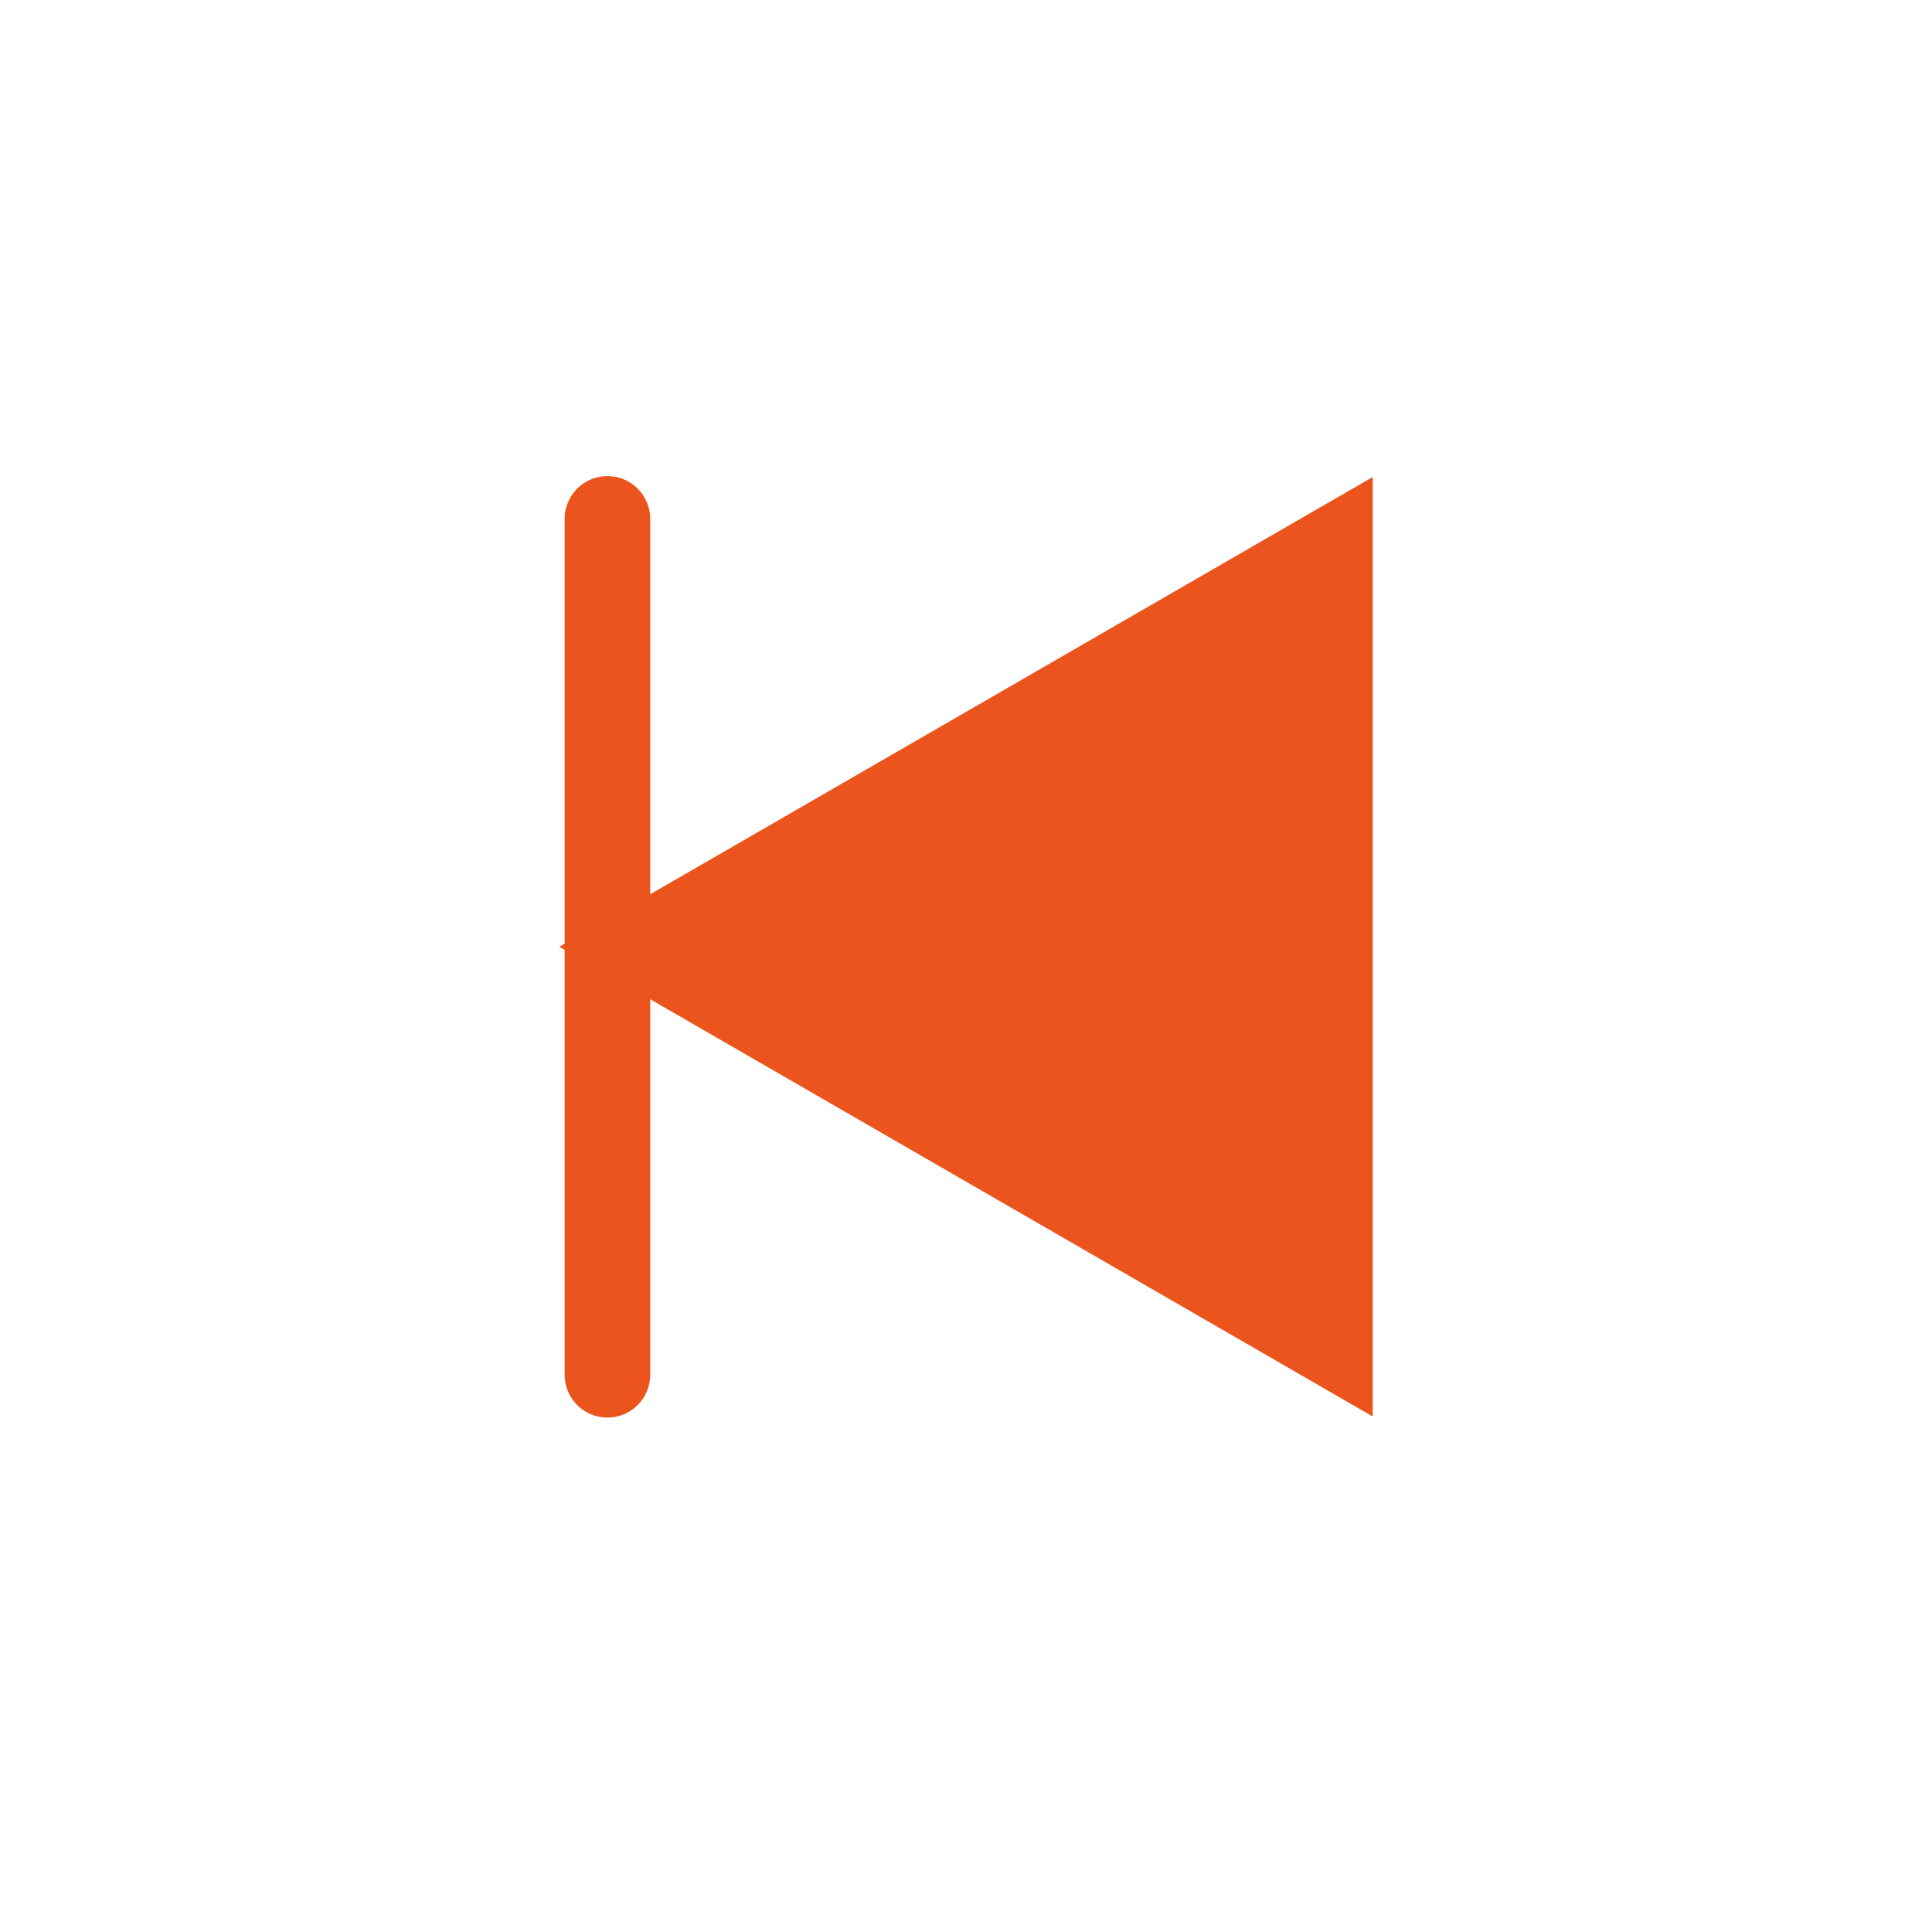
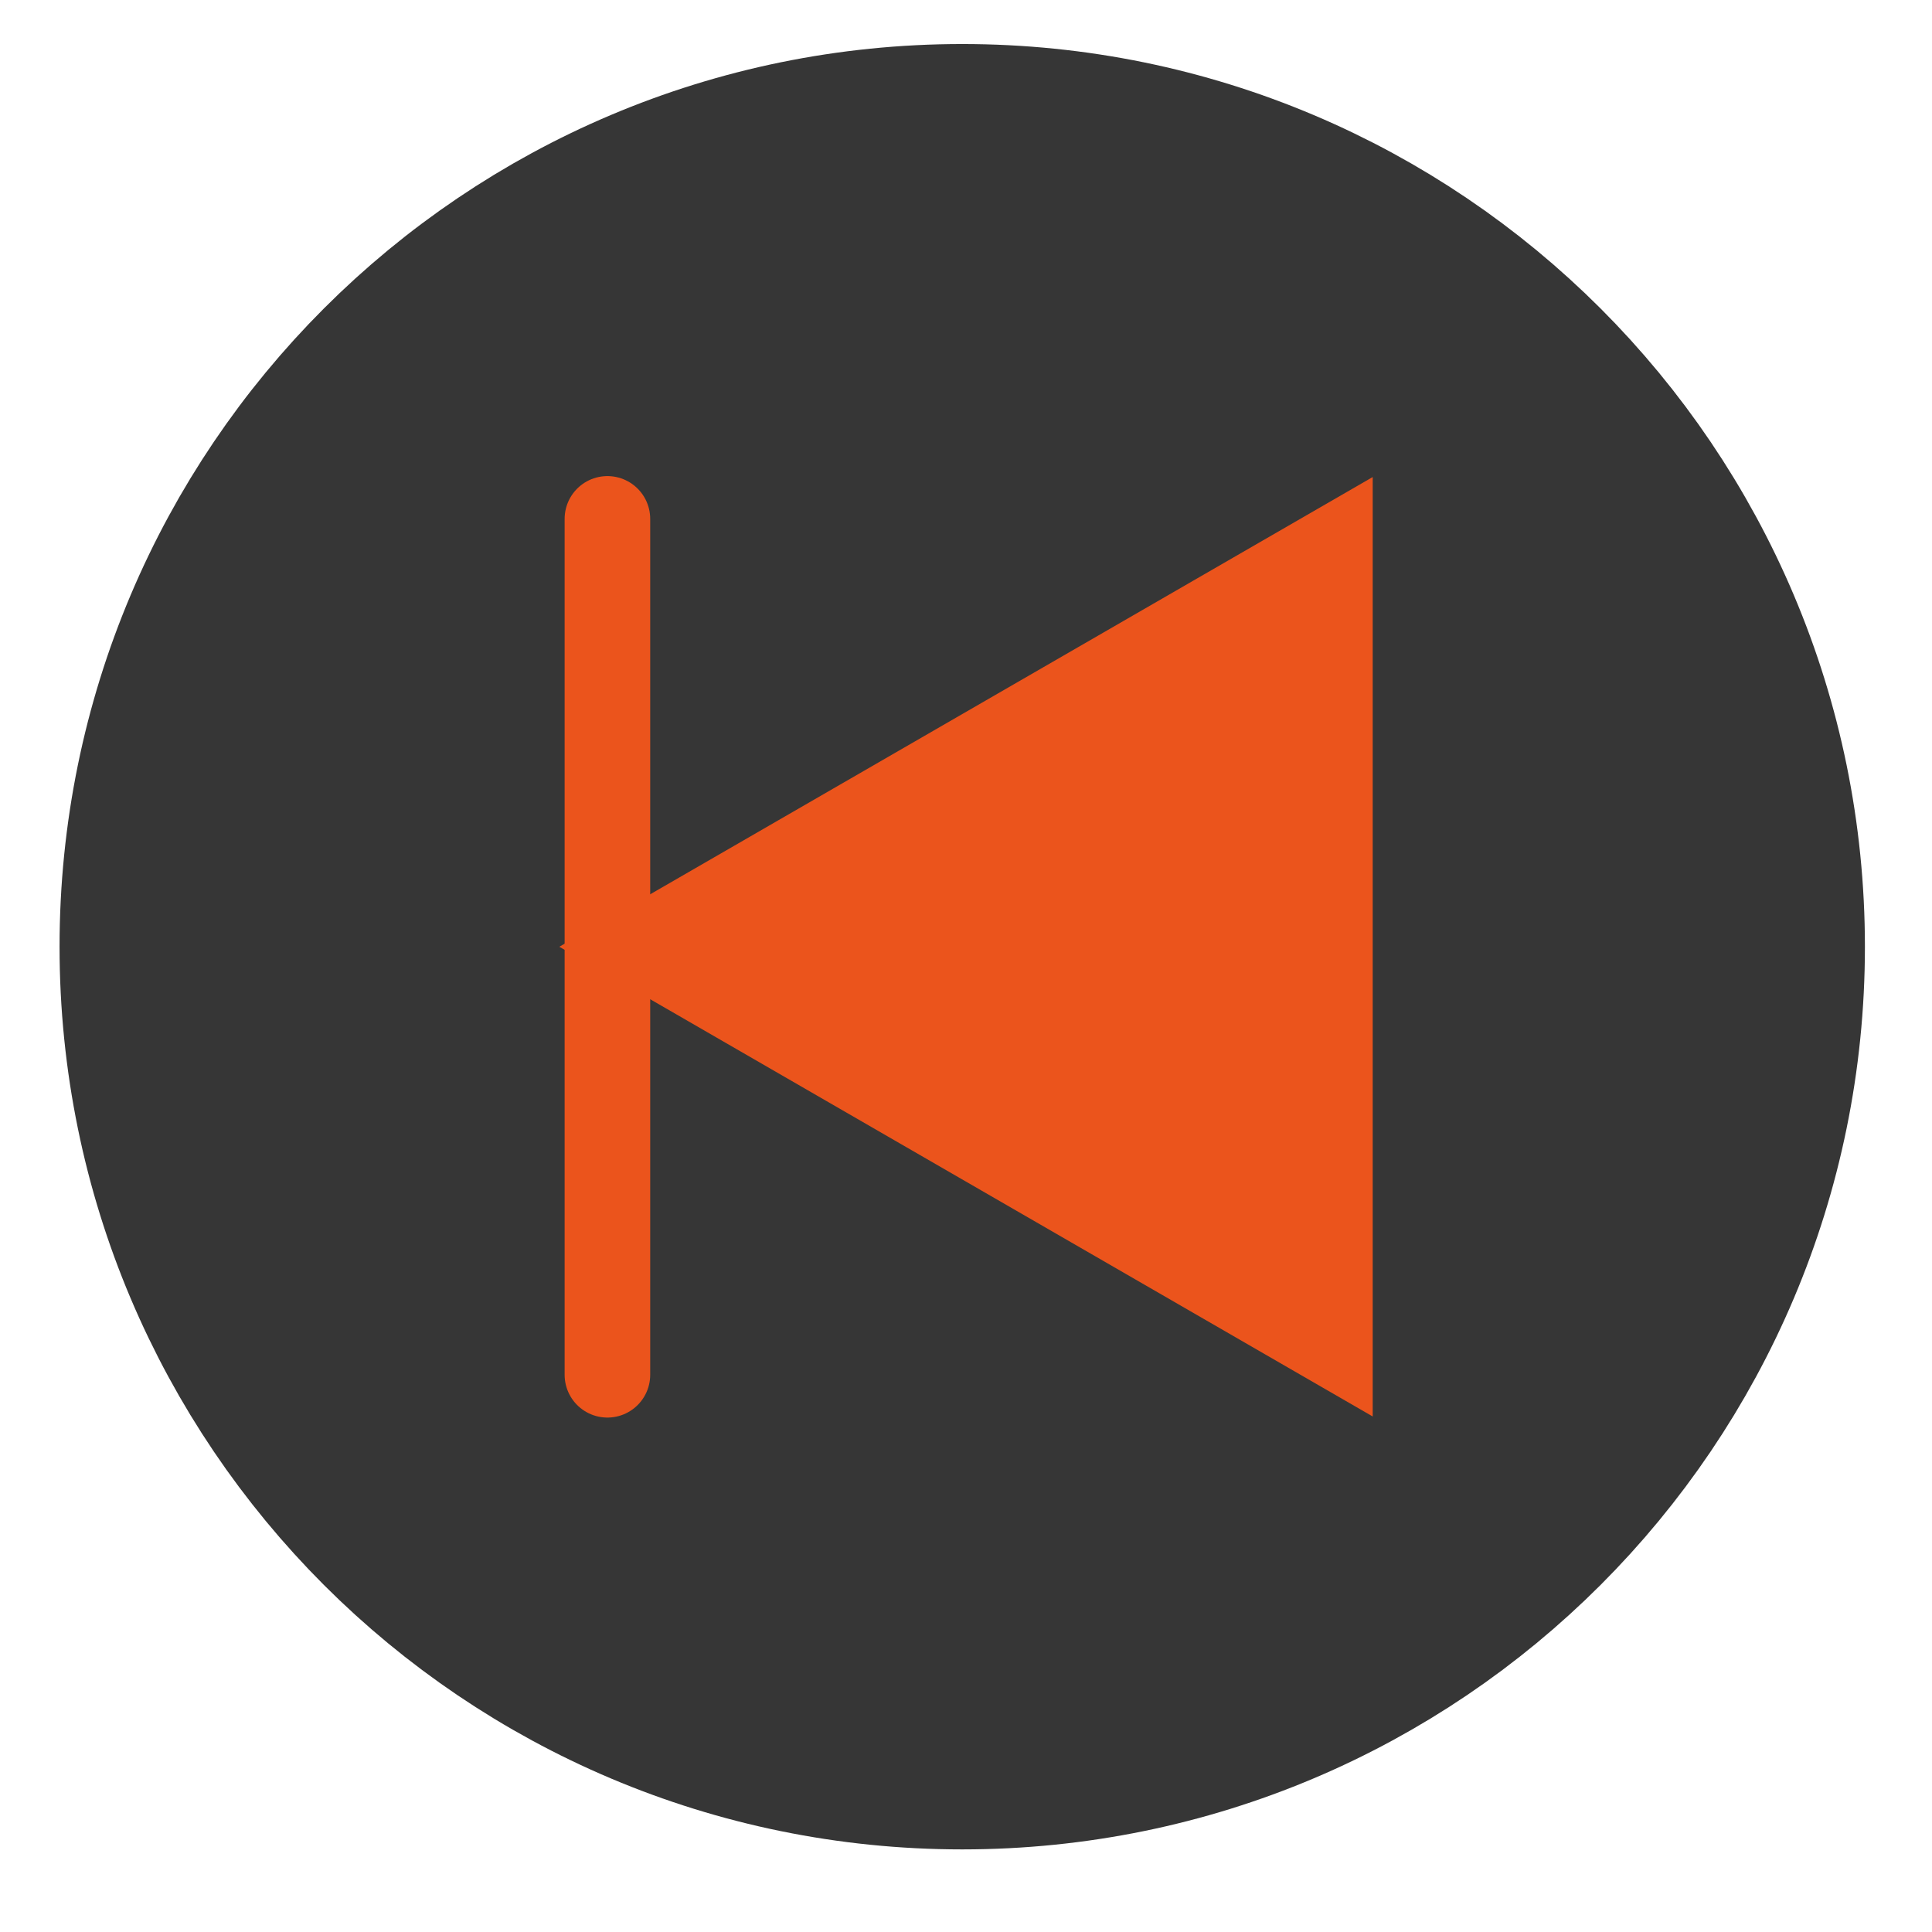
<svg xmlns="http://www.w3.org/2000/svg" width="32" height="32" viewBox="0 0 8.467 8.467" version="1.1" id="svg1">
  <defs id="defs1">
    <linearGradient id="swatch2">
      <stop style="stop-color:#eb541c;stop-opacity:1;" offset="0" id="stop2" />
    </linearGradient>
  </defs>
  <g id="layer1">
    <text xml:space="preserve" style="font-style:normal;font-variant:normal;font-weight:normal;font-stretch:normal;font-size:3.175px;font-family:'Californian FB';-inkscape-font-specification:'Californian FB';text-align:start;writing-mode:lr-tb;direction:ltr;text-anchor:start;fill:#eb541c;fill-opacity:1;stroke:#eb541c;stroke-width:0.265;stroke-linecap:square;stroke-dasharray:none;stroke-opacity:1" x="0.13" y="-2.117" id="text3">
      <tspan id="tspan3" style="font-style:normal;font-variant:normal;font-weight:normal;font-stretch:normal;font-family:'Californian FB';-inkscape-font-specification:'Californian FB';stroke-width:0.265" x="0.13" y="-2.117" />
    </text>
-     <circle style="fill:#363636;fill-opacity:0;stroke:#363636;stroke-width:0.675;stroke-linecap:square;stroke-linejoin:round;stroke-dasharray:none;stroke-opacity:0;paint-order:normal" id="path64" transform="rotate(-90)" cx="-4.149" cy="4.217" r="3.456" />
+     <circle style="fill:#363636;fill-opacity:1;stroke:#363636;stroke-width:1;stroke-linecap:square;stroke-linejoin:round;stroke-dasharray:none;stroke-opacity:1;paint-order:normal" id="path64" transform="rotate(-90)" cx="-4.149" cy="4.217" r="3.456" />
    <path style="fill:#eb541c;fill-opacity:1;stroke:#eb541c;stroke-width:0.449;stroke-linecap:round;stroke-linejoin:miter;stroke-miterlimit:4;stroke-dasharray:none;stroke-opacity:1;paint-order:normal" id="path81" d="m 2.117,3.704 2.381,-1.375 -1e-7,2.75 z" transform="matrix(1.167049,0,0,1.167049,0.5044859,-0.1735738)" />
    <path style="fill:#000000;fill-opacity:1;stroke:#eb541c;stroke-width:0.375;stroke-linecap:round;stroke-linejoin:miter;stroke-miterlimit:4;stroke-dasharray:none;stroke-opacity:1;paint-order:normal" d="M 2.662,2.274 V 6.025" id="path82" />
  </g>
</svg>
